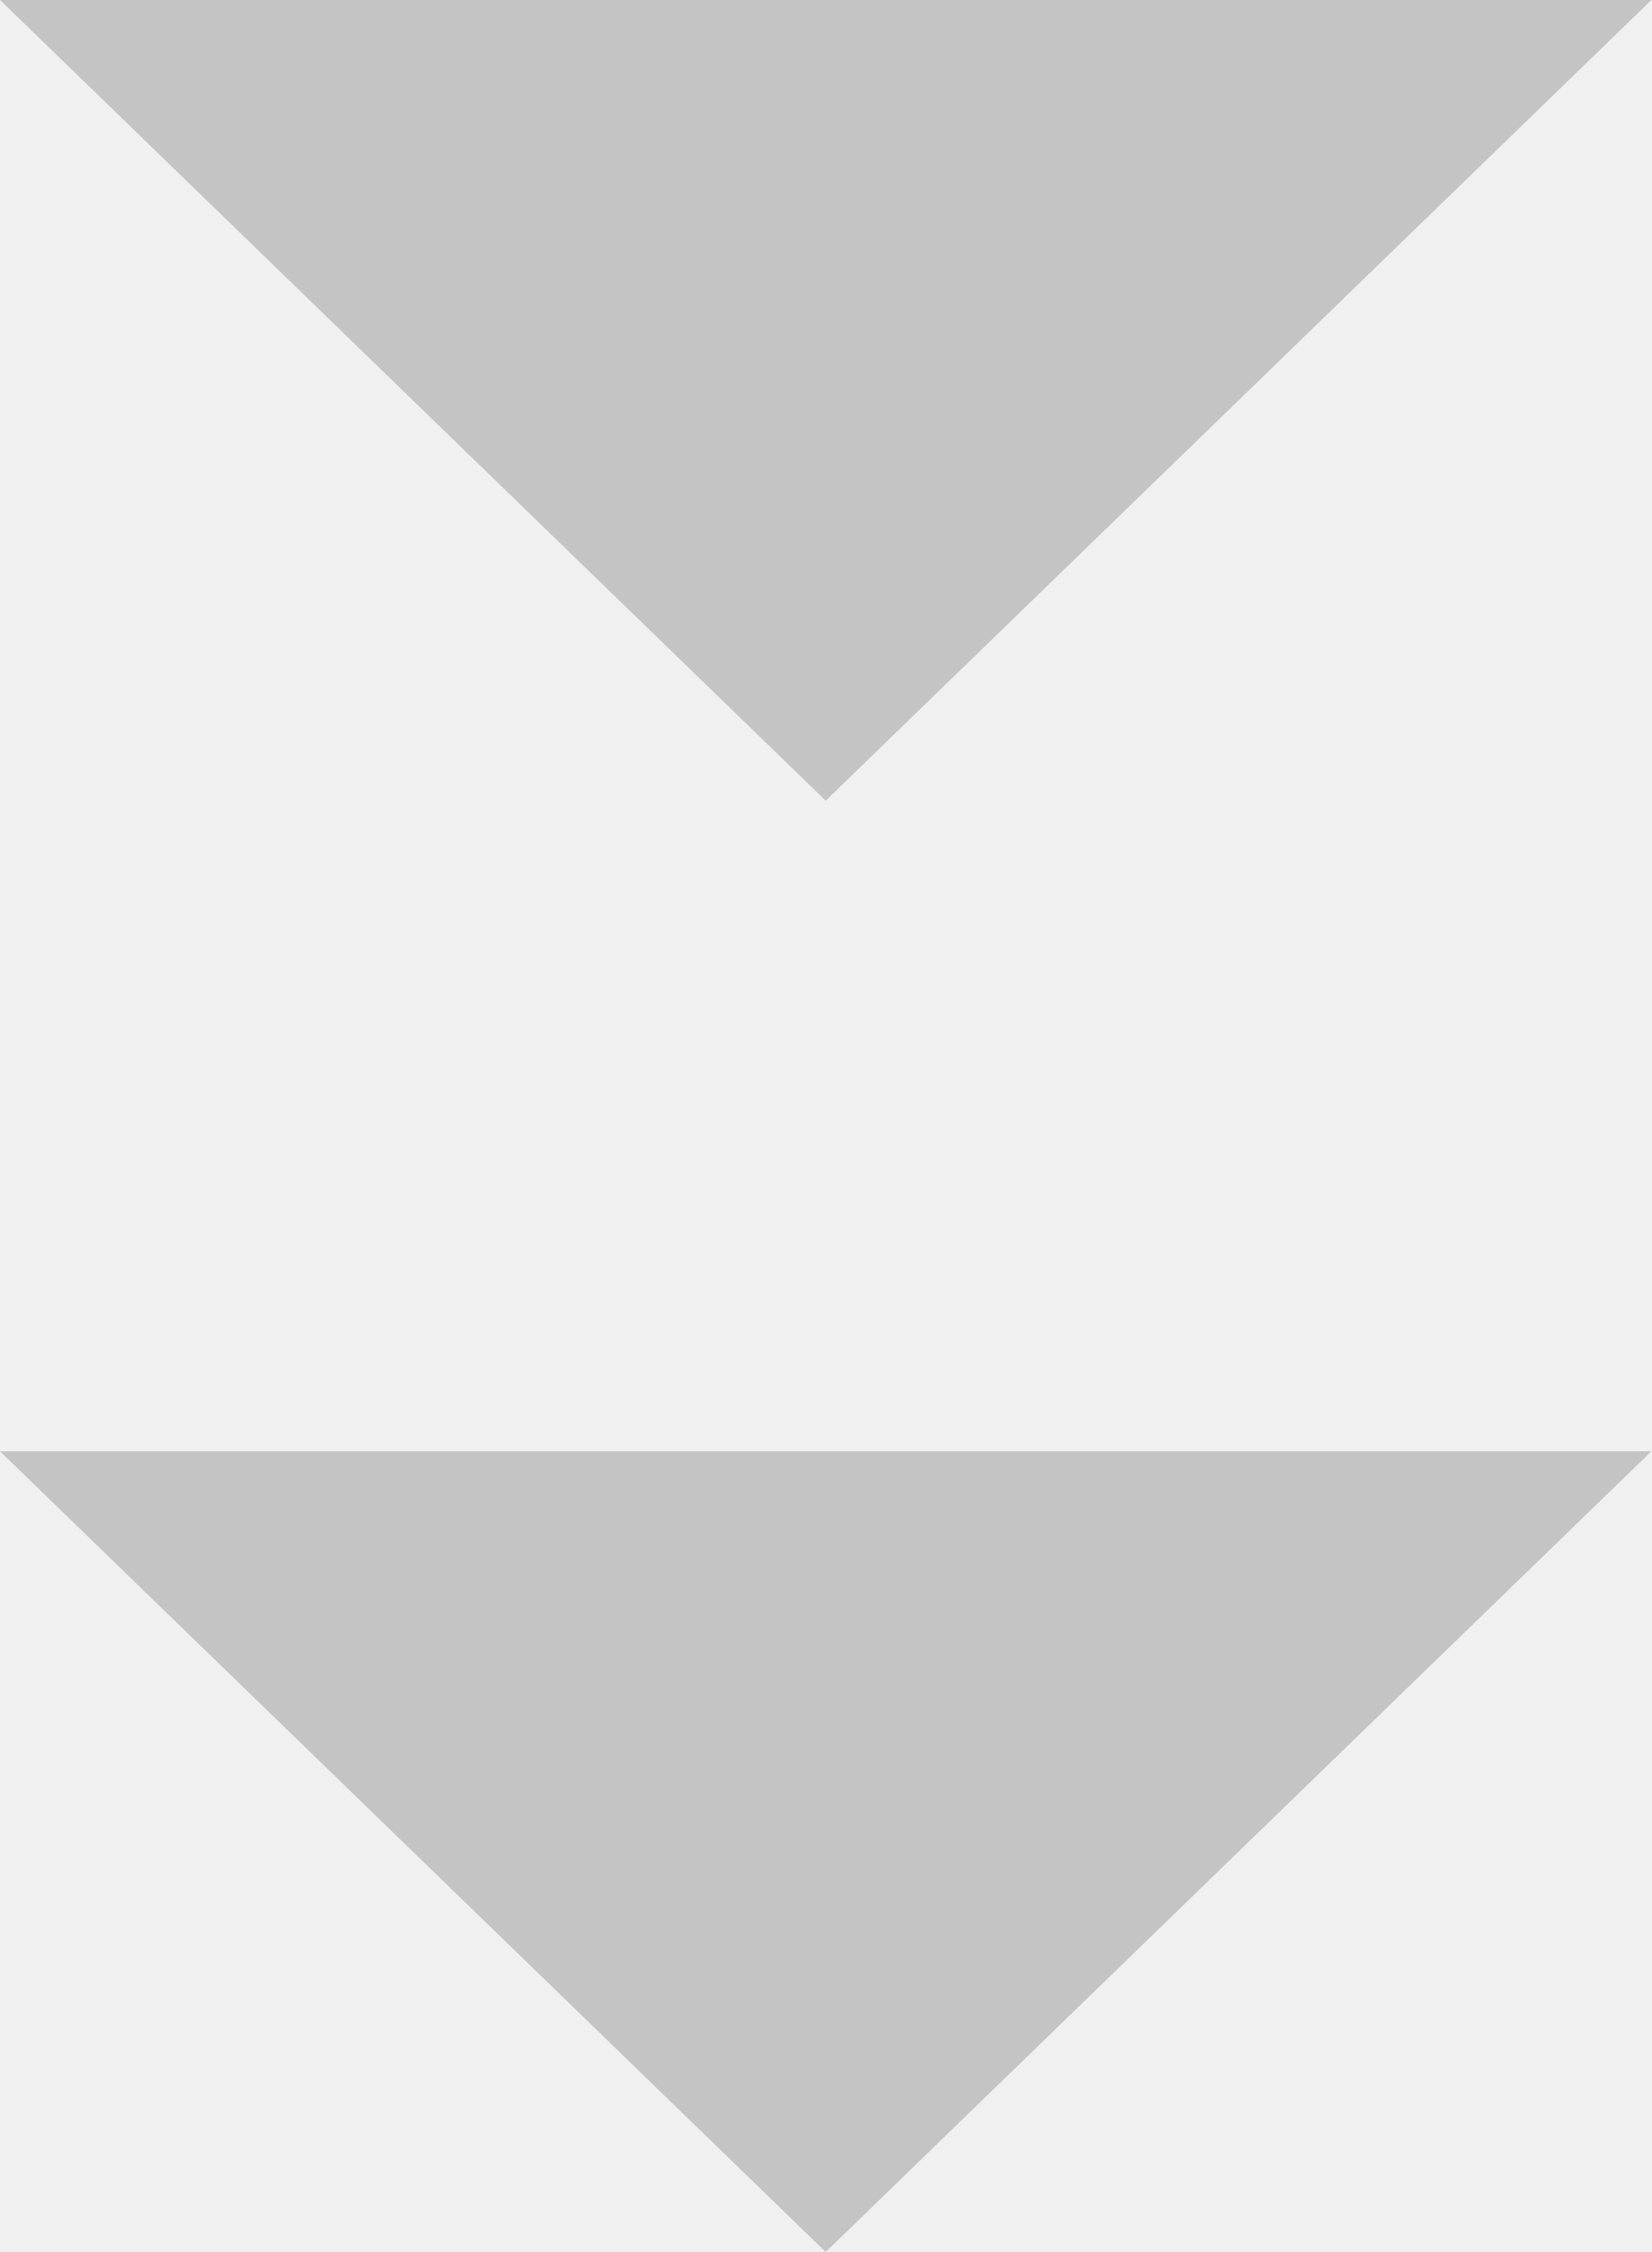
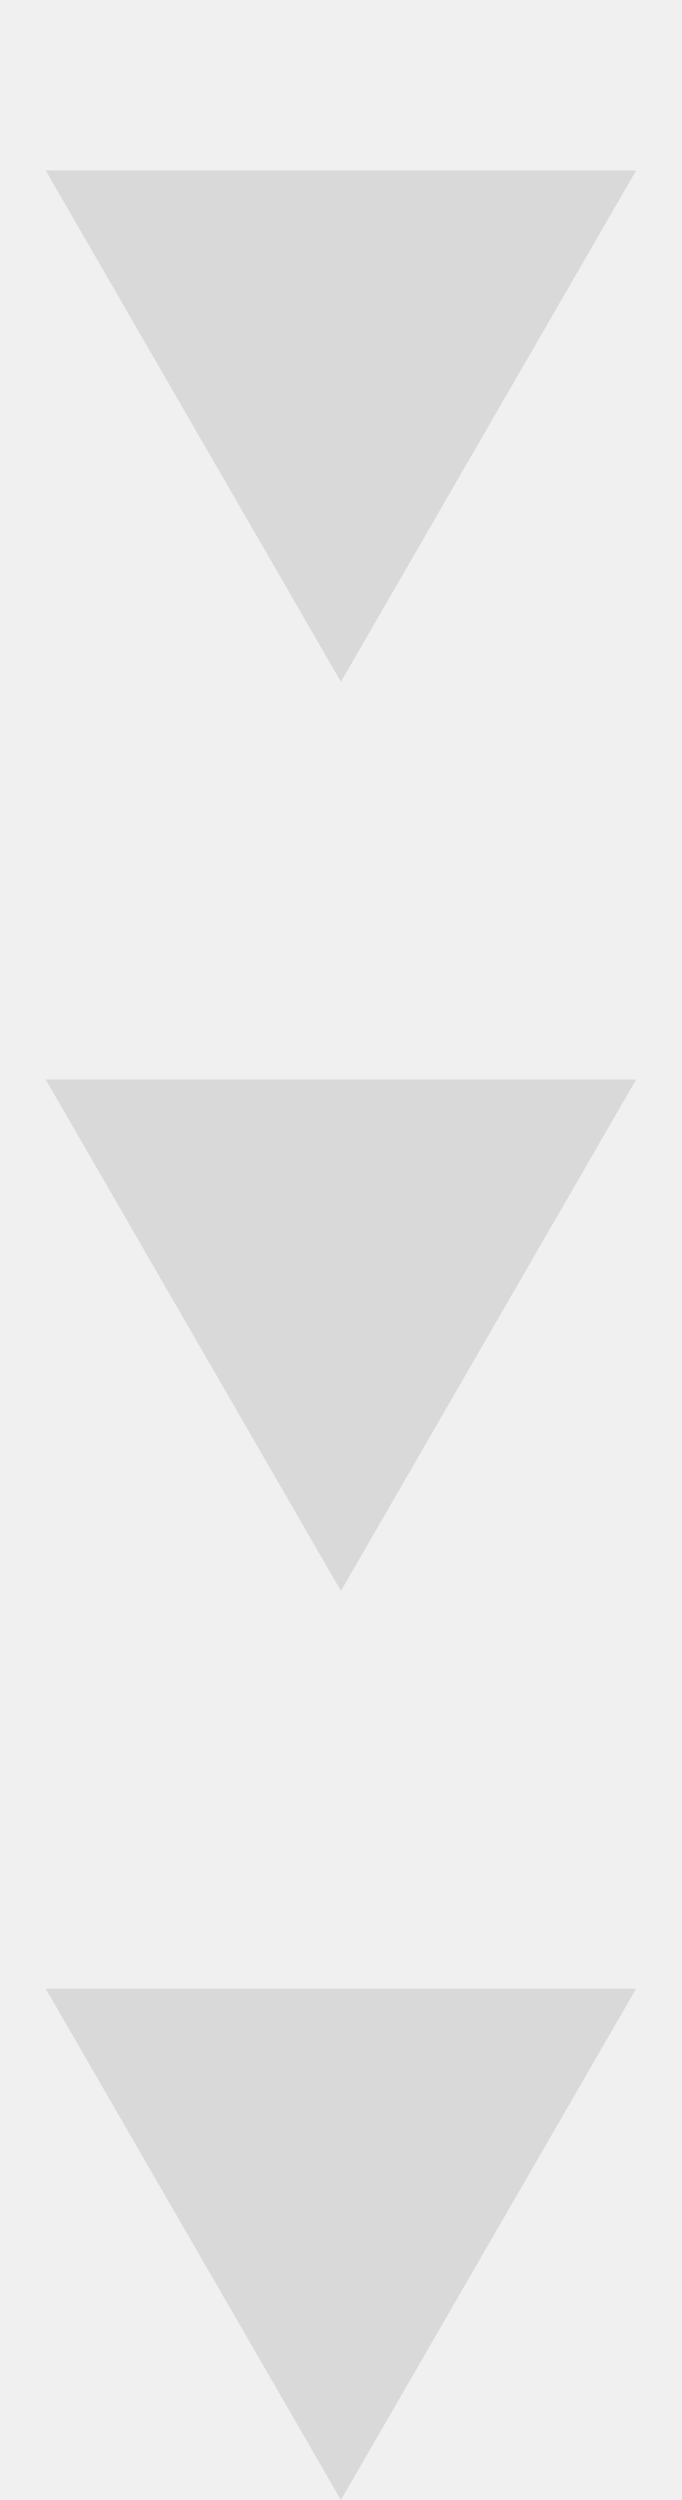
- <svg xmlns="http://www.w3.org/2000/svg" width="33" height="45" viewBox="0 0 33 45" fill="none">
-   <g clip-path="url(#clip0_540_11483)">
-     <path d="M33 0L16.5 16L0 -1.44248e-06" fill="#C4C4C4" />
-   </g>
-   <g clip-path="url(#clip1_540_11483)">
-     <path d="M33 29L16.5 45L0 29" fill="#C4C4C4" />
-   </g>
-   <defs>
-     <clipPath id="clip0_540_11483">
-       <rect width="16" height="33" fill="white" transform="translate(33) rotate(90)" />
-     </clipPath>
-     <clipPath id="clip1_540_11483">
-       <rect width="16" height="33" fill="white" transform="translate(33 29) rotate(90)" />
-     </clipPath>
-   </defs>
+ <svg xmlns="http://www.w3.org/2000/svg" width="30" height="110" viewBox="0 0 30 110" fill="none">
+   <path d="M15 30L2.01 7.5L27.99 7.5L15 30Z" fill="#D9D9D9" />
+   <path d="M15 70L2.01 47.5L27.99 47.5L15 70Z" fill="#D9D9D9" />
+   <path d="M15 110L2.01 87.5L27.99 87.5L15 110Z" fill="#D9D9D9" />
</svg>
